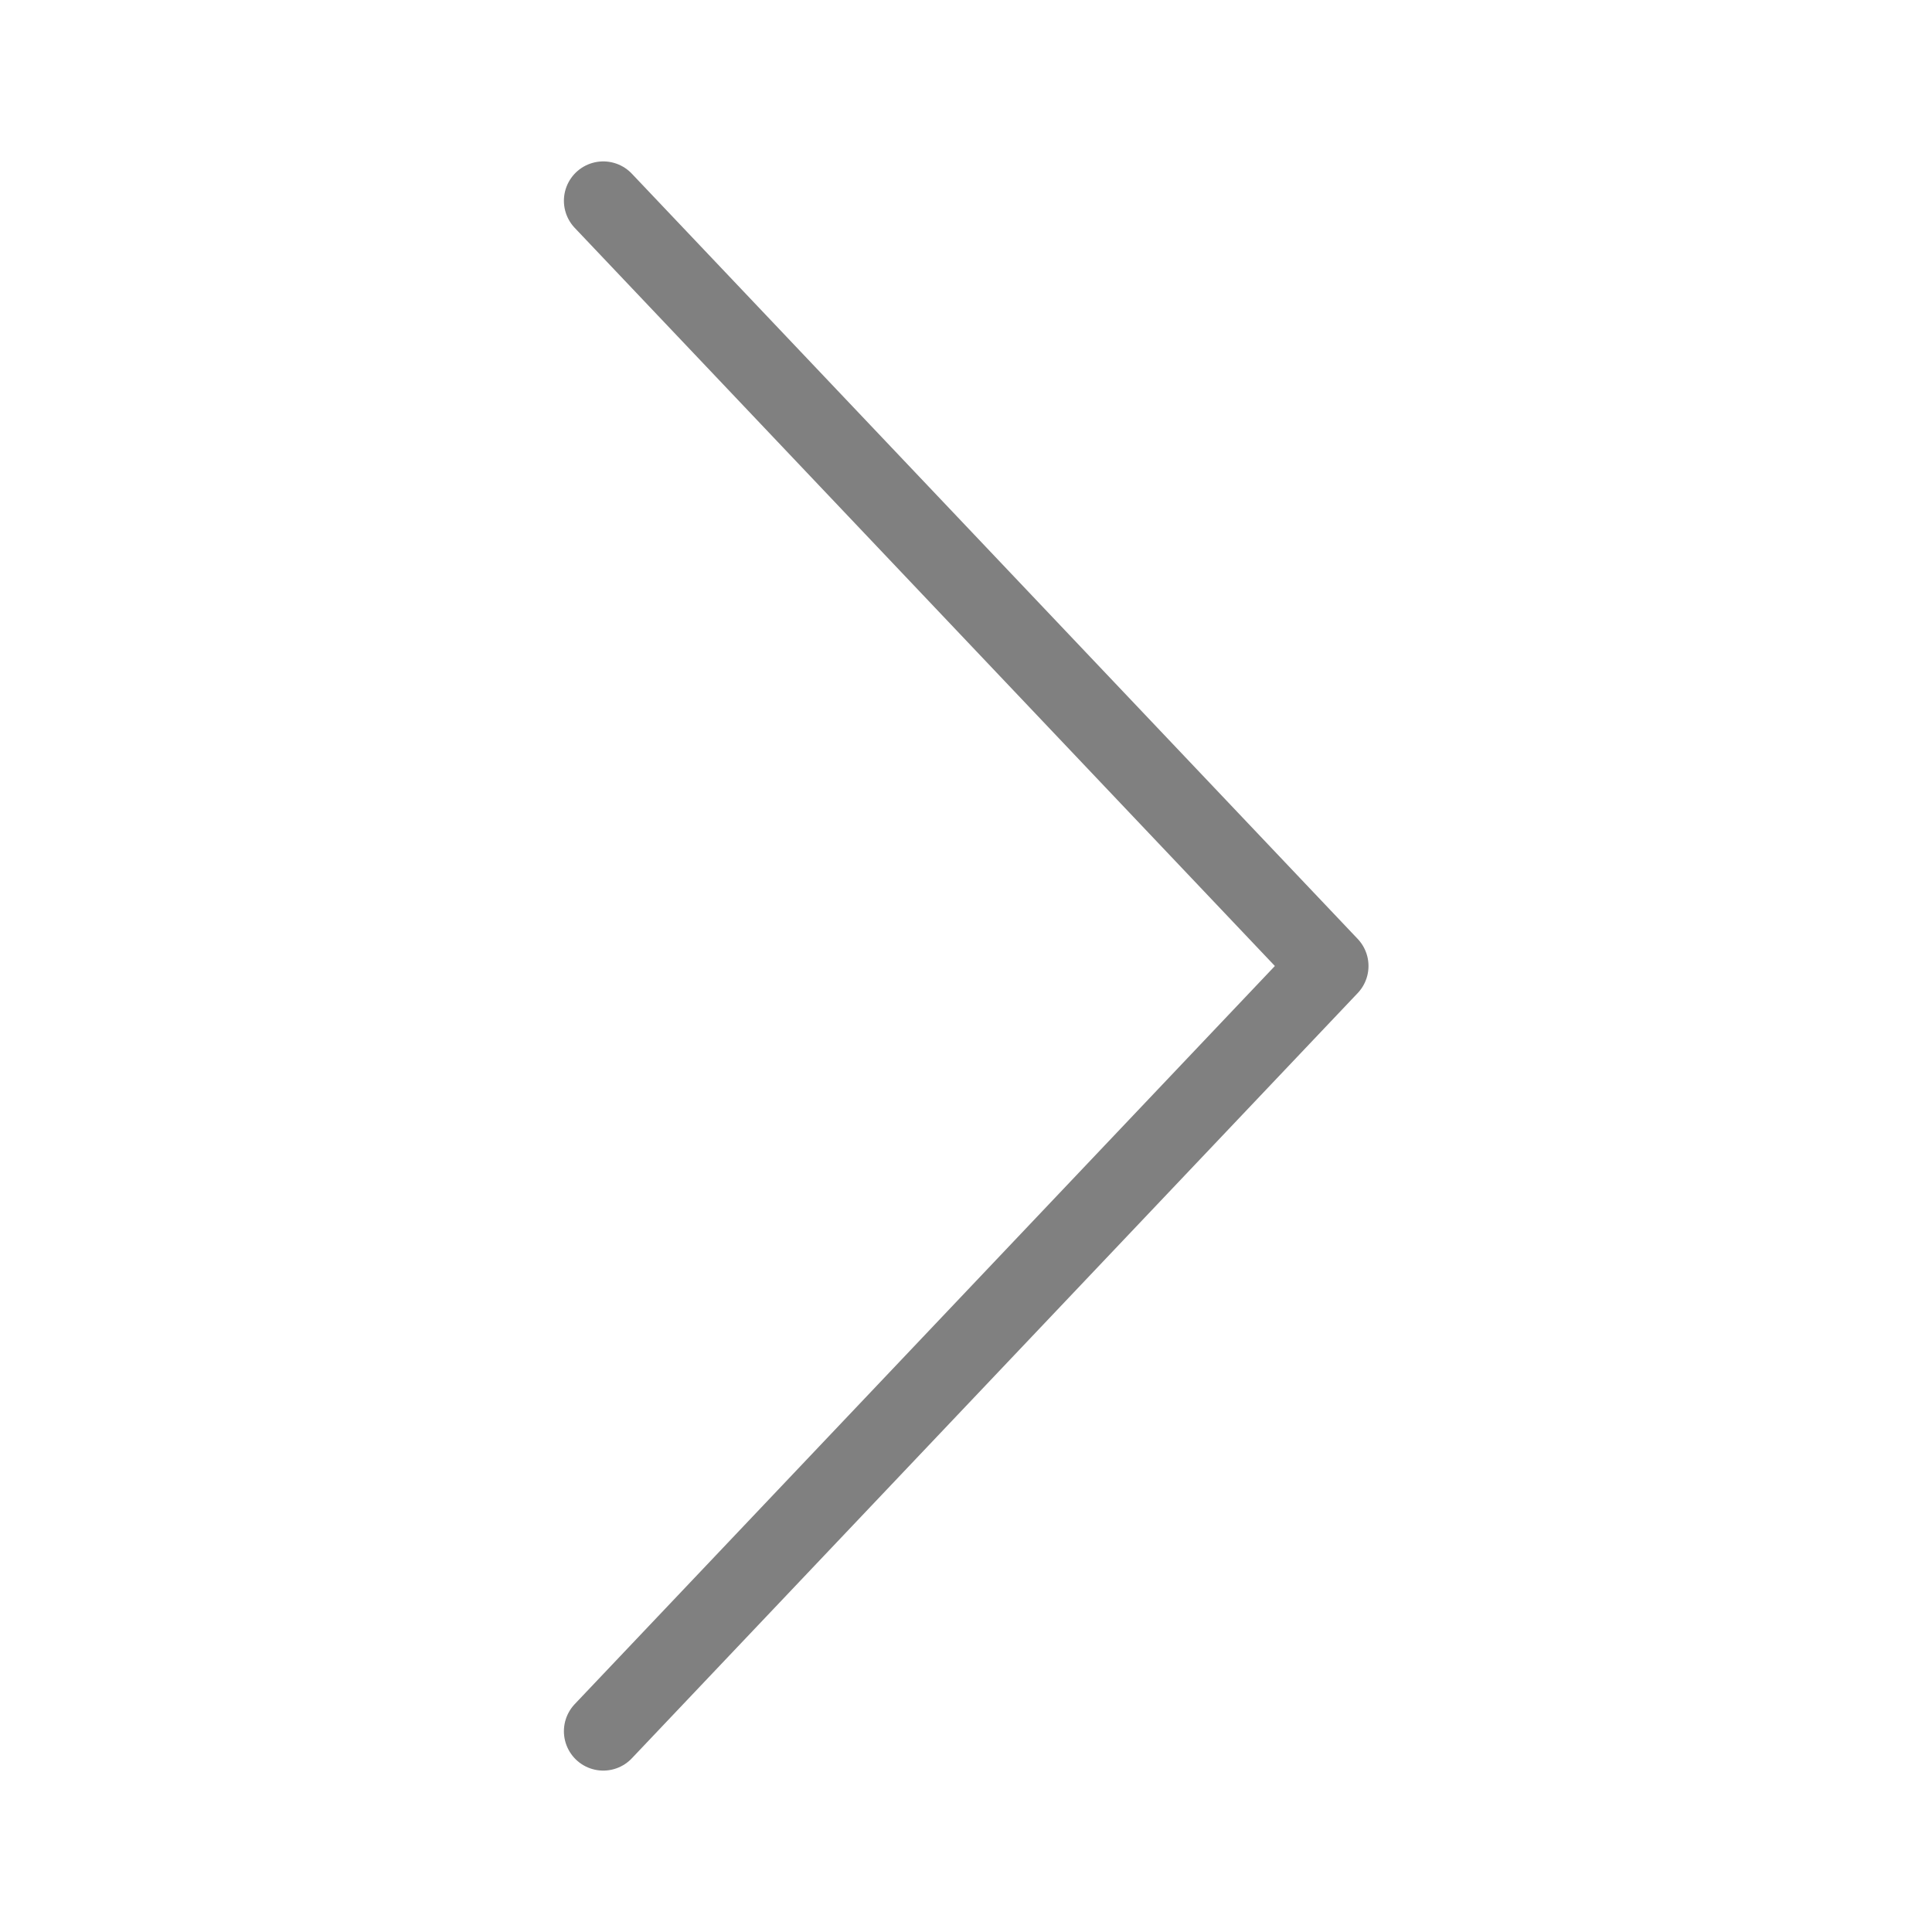
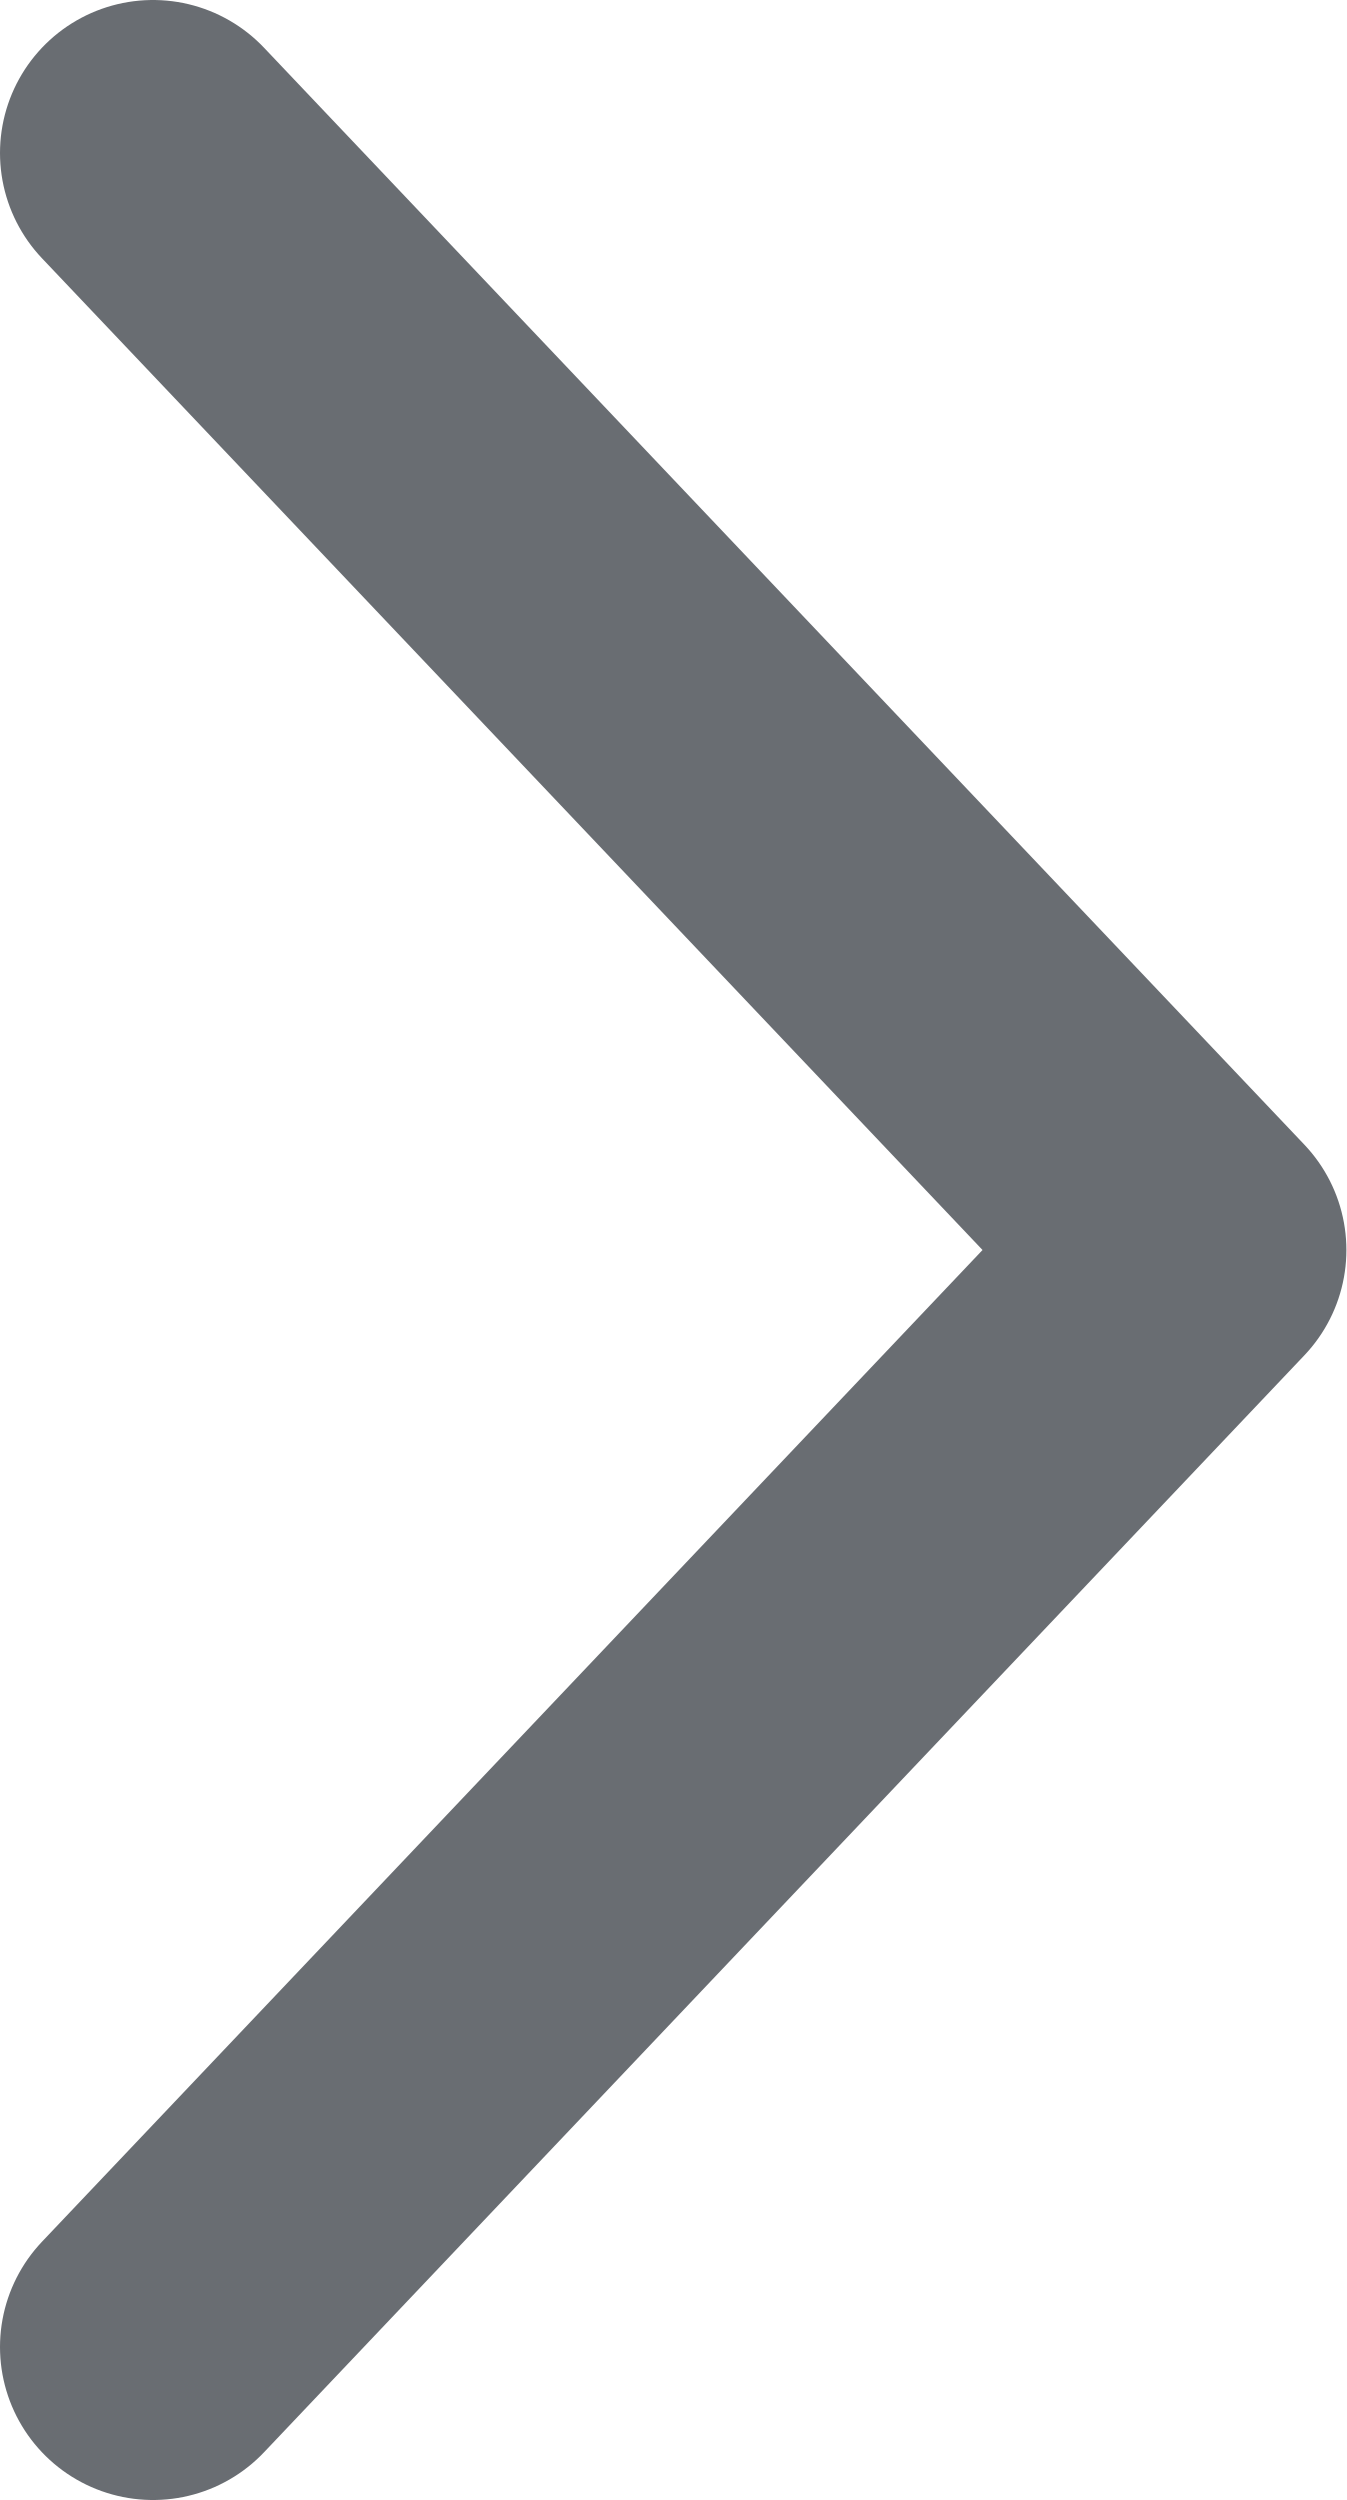
- <svg xmlns="http://www.w3.org/2000/svg" viewBox="0 0 24 24">
-   <path d="m7.494 21.506 9.017-9.506-9.017-9.506" fill="none" stroke="#808080" stroke-linecap="round" stroke-linejoin="round" stroke-width=".978" />
+ <svg xmlns="http://www.w3.org/2000/svg" viewBox="0 0 8.8 16.34">
+   <path d="M8.6,19.17,15.4,12,8.6,4.83" transform="translate(-7.6 -3.83)" fill="none" stroke="#696d72" stroke-linecap="round" stroke-linejoin="round" stroke-width="2" />
</svg>
